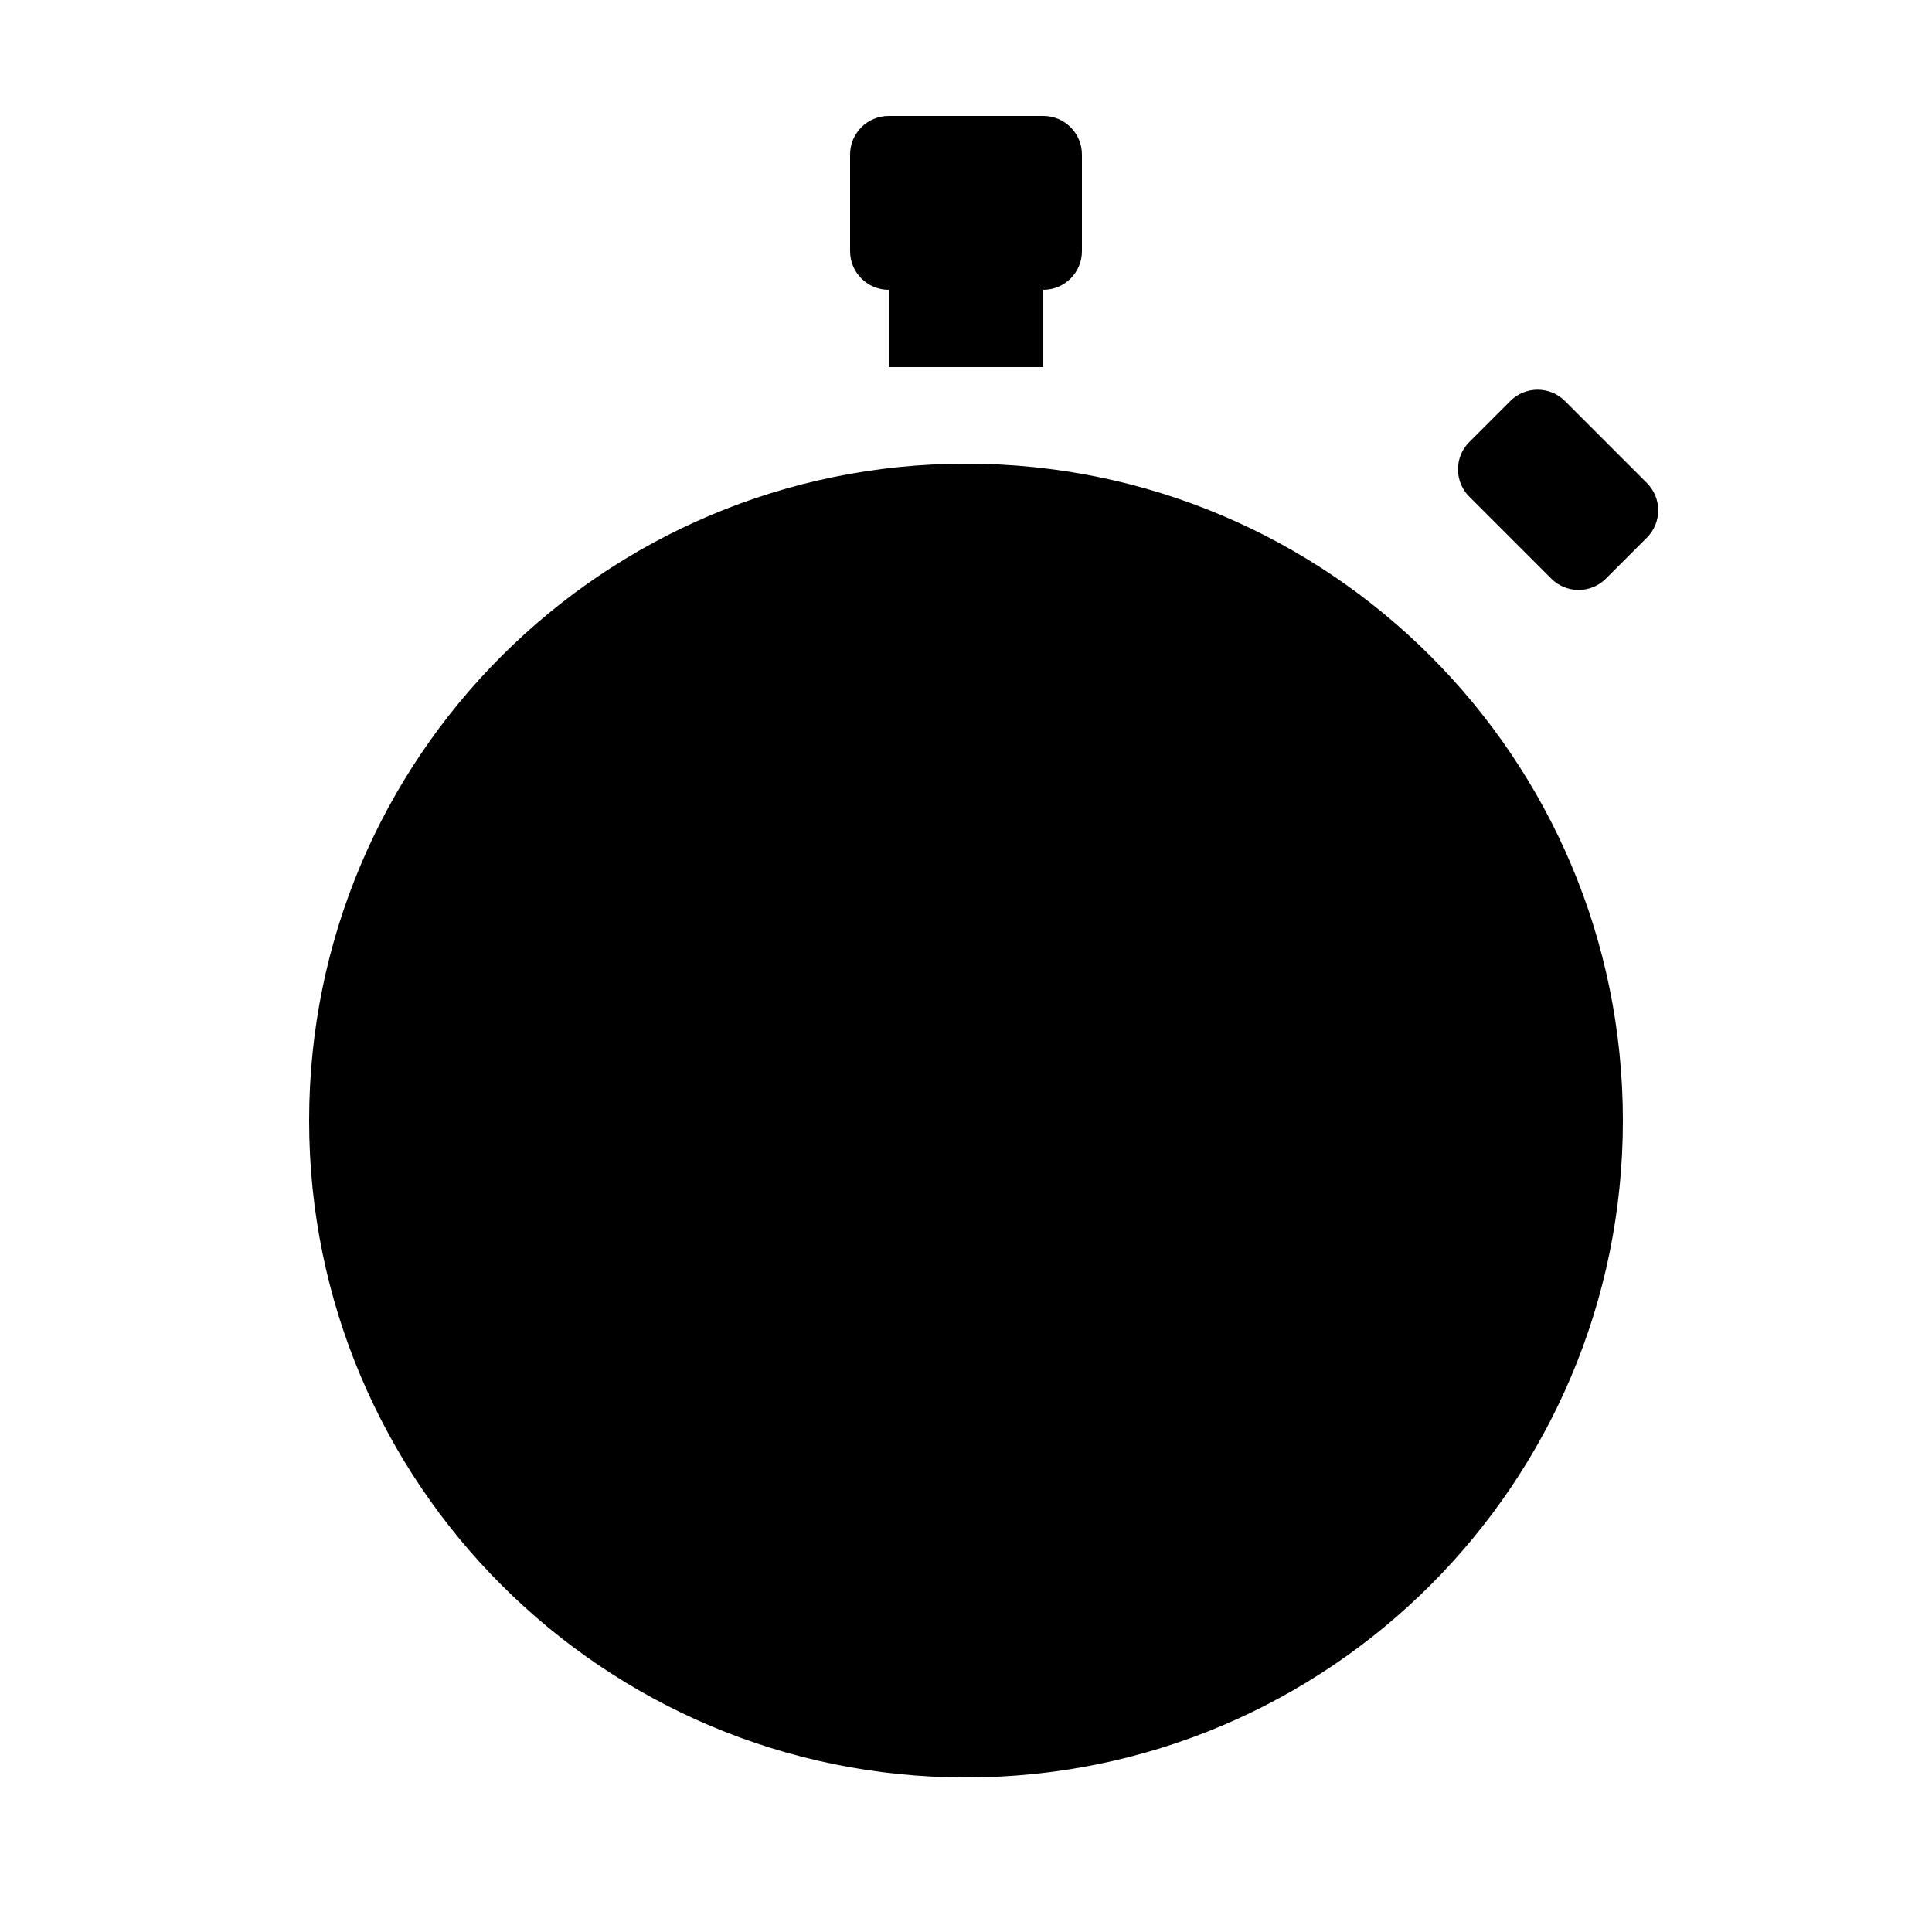
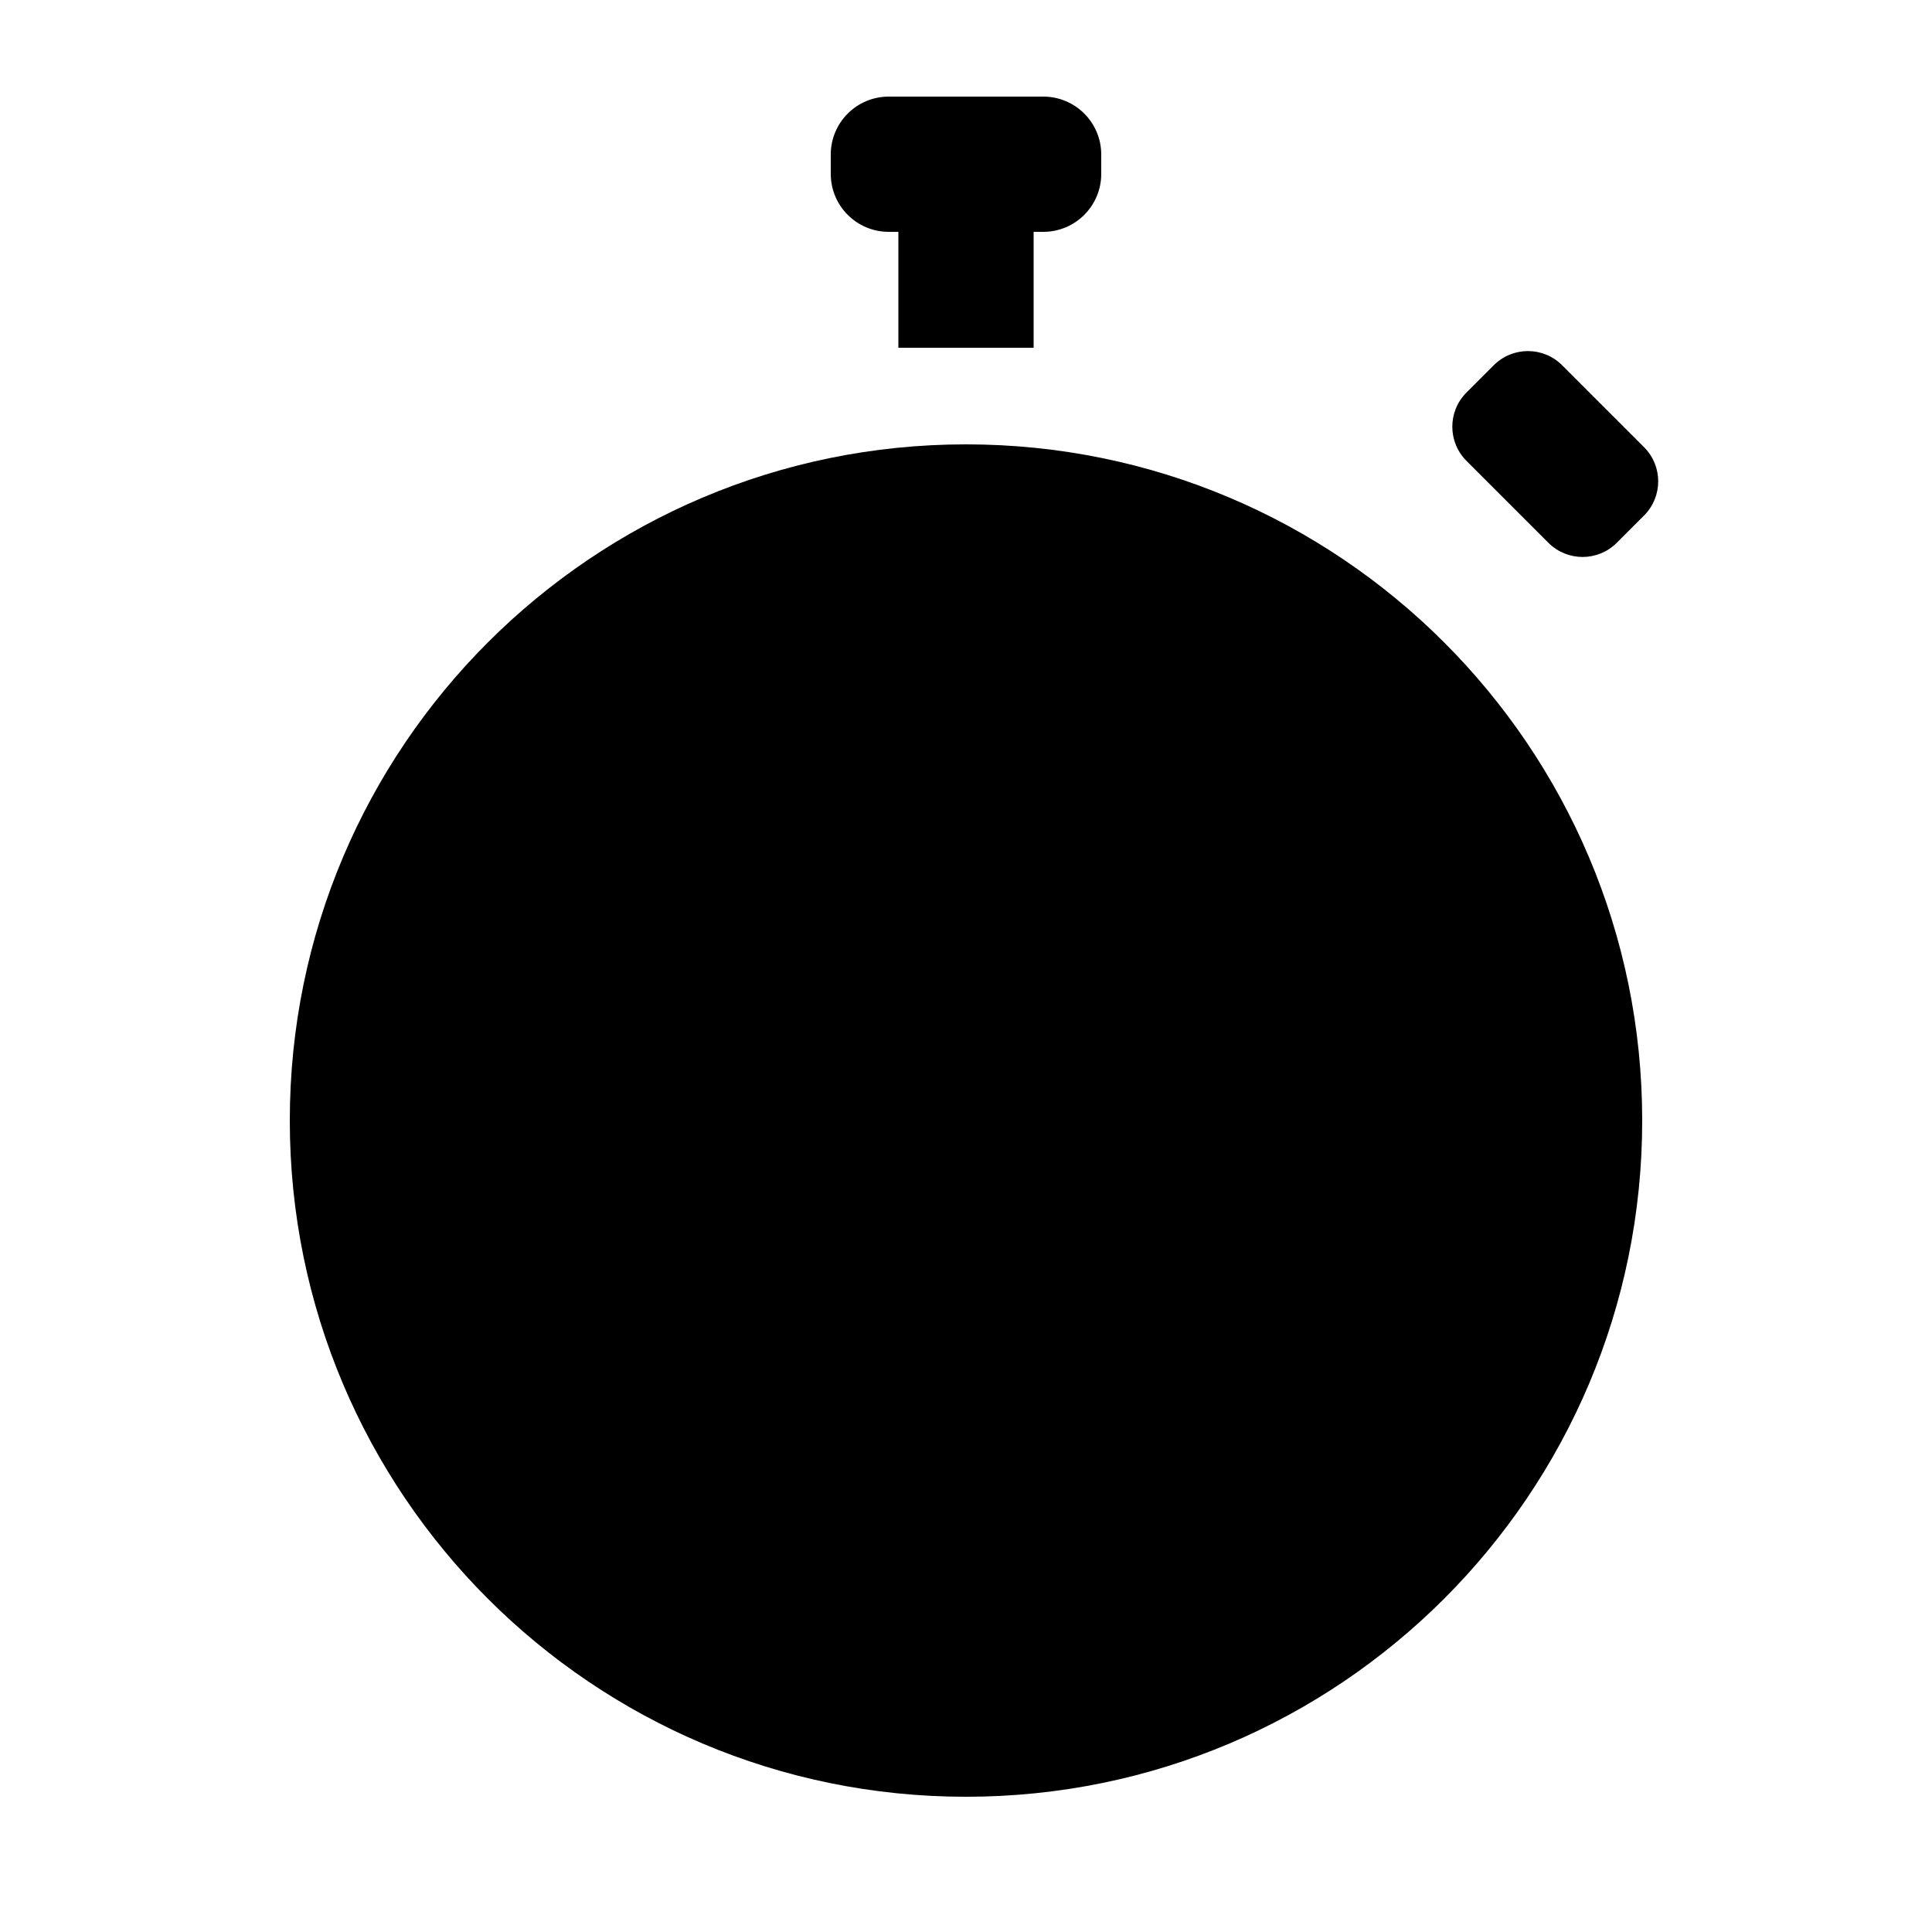
<svg xmlns="http://www.w3.org/2000/svg" viewBox="0 0 100 100" role="img" aria-label="Stopwatch">
-   <rect x="44" y="6" width="12" height="9" rx="2" fill="__ACCENT__" />
-   <rect x="46" y="13" width="8" height="6" fill="__SECONDARY__" />
-   <rect x="76" y="22" width="10" height="7" rx="2" transform="rotate(45 81 25)" fill="__SECONDARY__" />
-   <circle cx="50" cy="58" r="34" fill="__SURFACE__" stroke="__ACCENT__" stroke-width="4" />
-   <g stroke="__ON_SURFACE__" stroke-width="2.4" stroke-linecap="round" opacity="0.85">
-     <line x1="50" y1="28" x2="50" y2="34" />
-     <line x1="50" y1="82" x2="50" y2="88" />
-     <line x1="20" y1="58" x2="26" y2="58" />
-     <line x1="74" y1="58" x2="80" y2="58" />
+   <defs>
+     <radialGradient id="dial__UID__" cx="0.38" cy="0.32" r="0.85">
+       <stop offset="0" stop-color="__ON_SURFACE__" stop-opacity="0.20" />
+       <stop offset="0.6" stop-color="__ON_SURFACE__" stop-opacity="0" />
+     </radialGradient>
+   </defs>
+   <rect x="43" y="5" width="14" height="7" rx="3" fill="__ACCENT__" />
+   <rect x="46.5" y="11" width="7" height="7" fill="__SECONDARY__" />
+   <rect x="75" y="20" width="11" height="7" rx="2.5" transform="rotate(45 80.5 23.5)" fill="__SECONDARY__" />
+   <circle cx="50" cy="58" r="35" fill="__SECONDARY__" />
+   <circle cx="50" cy="58" r="30" fill="__SURFACE__" />
+   <circle cx="50" cy="58" r="30" fill="url(#dial__UID__)" />
+   <circle cx="50" cy="58" r="35" fill="none" stroke="__ACCENT__" stroke-width="4" />
+   <g stroke="__ON_SURFACE__" stroke-linecap="round" opacity="0.8">
+     <line x1="50" y1="31" x2="50" y2="37" stroke-width="2.6" />
+     <line x1="50" y1="79" x2="50" y2="85" stroke-width="2.6" />
+     <line x1="23" y1="58" x2="29" y2="58" stroke-width="2.6" />
+     <line x1="71" y1="58" x2="77" y2="58" stroke-width="2.6" />
+     <line x1="36.5" y1="34.6" x2="38.5" y2="38.1" stroke-width="1.7" />
+     <line x1="61.5" y1="77.9" x2="63.5" y2="81.4" stroke-width="1.7" />
+     <line x1="63.5" y1="34.6" x2="61.5" y2="38.1" stroke-width="1.7" />
+     <line x1="38.5" y1="77.9" x2="36.5" y2="81.4" stroke-width="1.7" />
+     <line x1="26.6" y1="44.5" x2="30.1" y2="46.5" stroke-width="1.7" />
+     <line x1="69.9" y1="69.5" x2="73.4" y2="71.5" stroke-width="1.7" />
+     <line x1="73.4" y1="44.5" x2="69.9" y2="46.5" stroke-width="1.7" />
+     <line x1="30.1" y1="69.5" x2="26.6" y2="71.5" stroke-width="1.7" />
  </g>
-   <line x1="50" y1="58" x2="68" y2="40" stroke="__ACCENT__" stroke-width="4" stroke-linecap="round" />
-   <circle cx="50" cy="58" r="4" fill="__ACCENT__" />
+   <line x1="50" y1="58" x2="67" y2="41" stroke="__ACCENT__" stroke-width="4" stroke-linecap="round" />
+   <circle cx="50" cy="58" r="4.5" fill="__ACCENT__" />
+   <circle cx="50" cy="58" r="2" fill="__SURFACE__" />
</svg>
